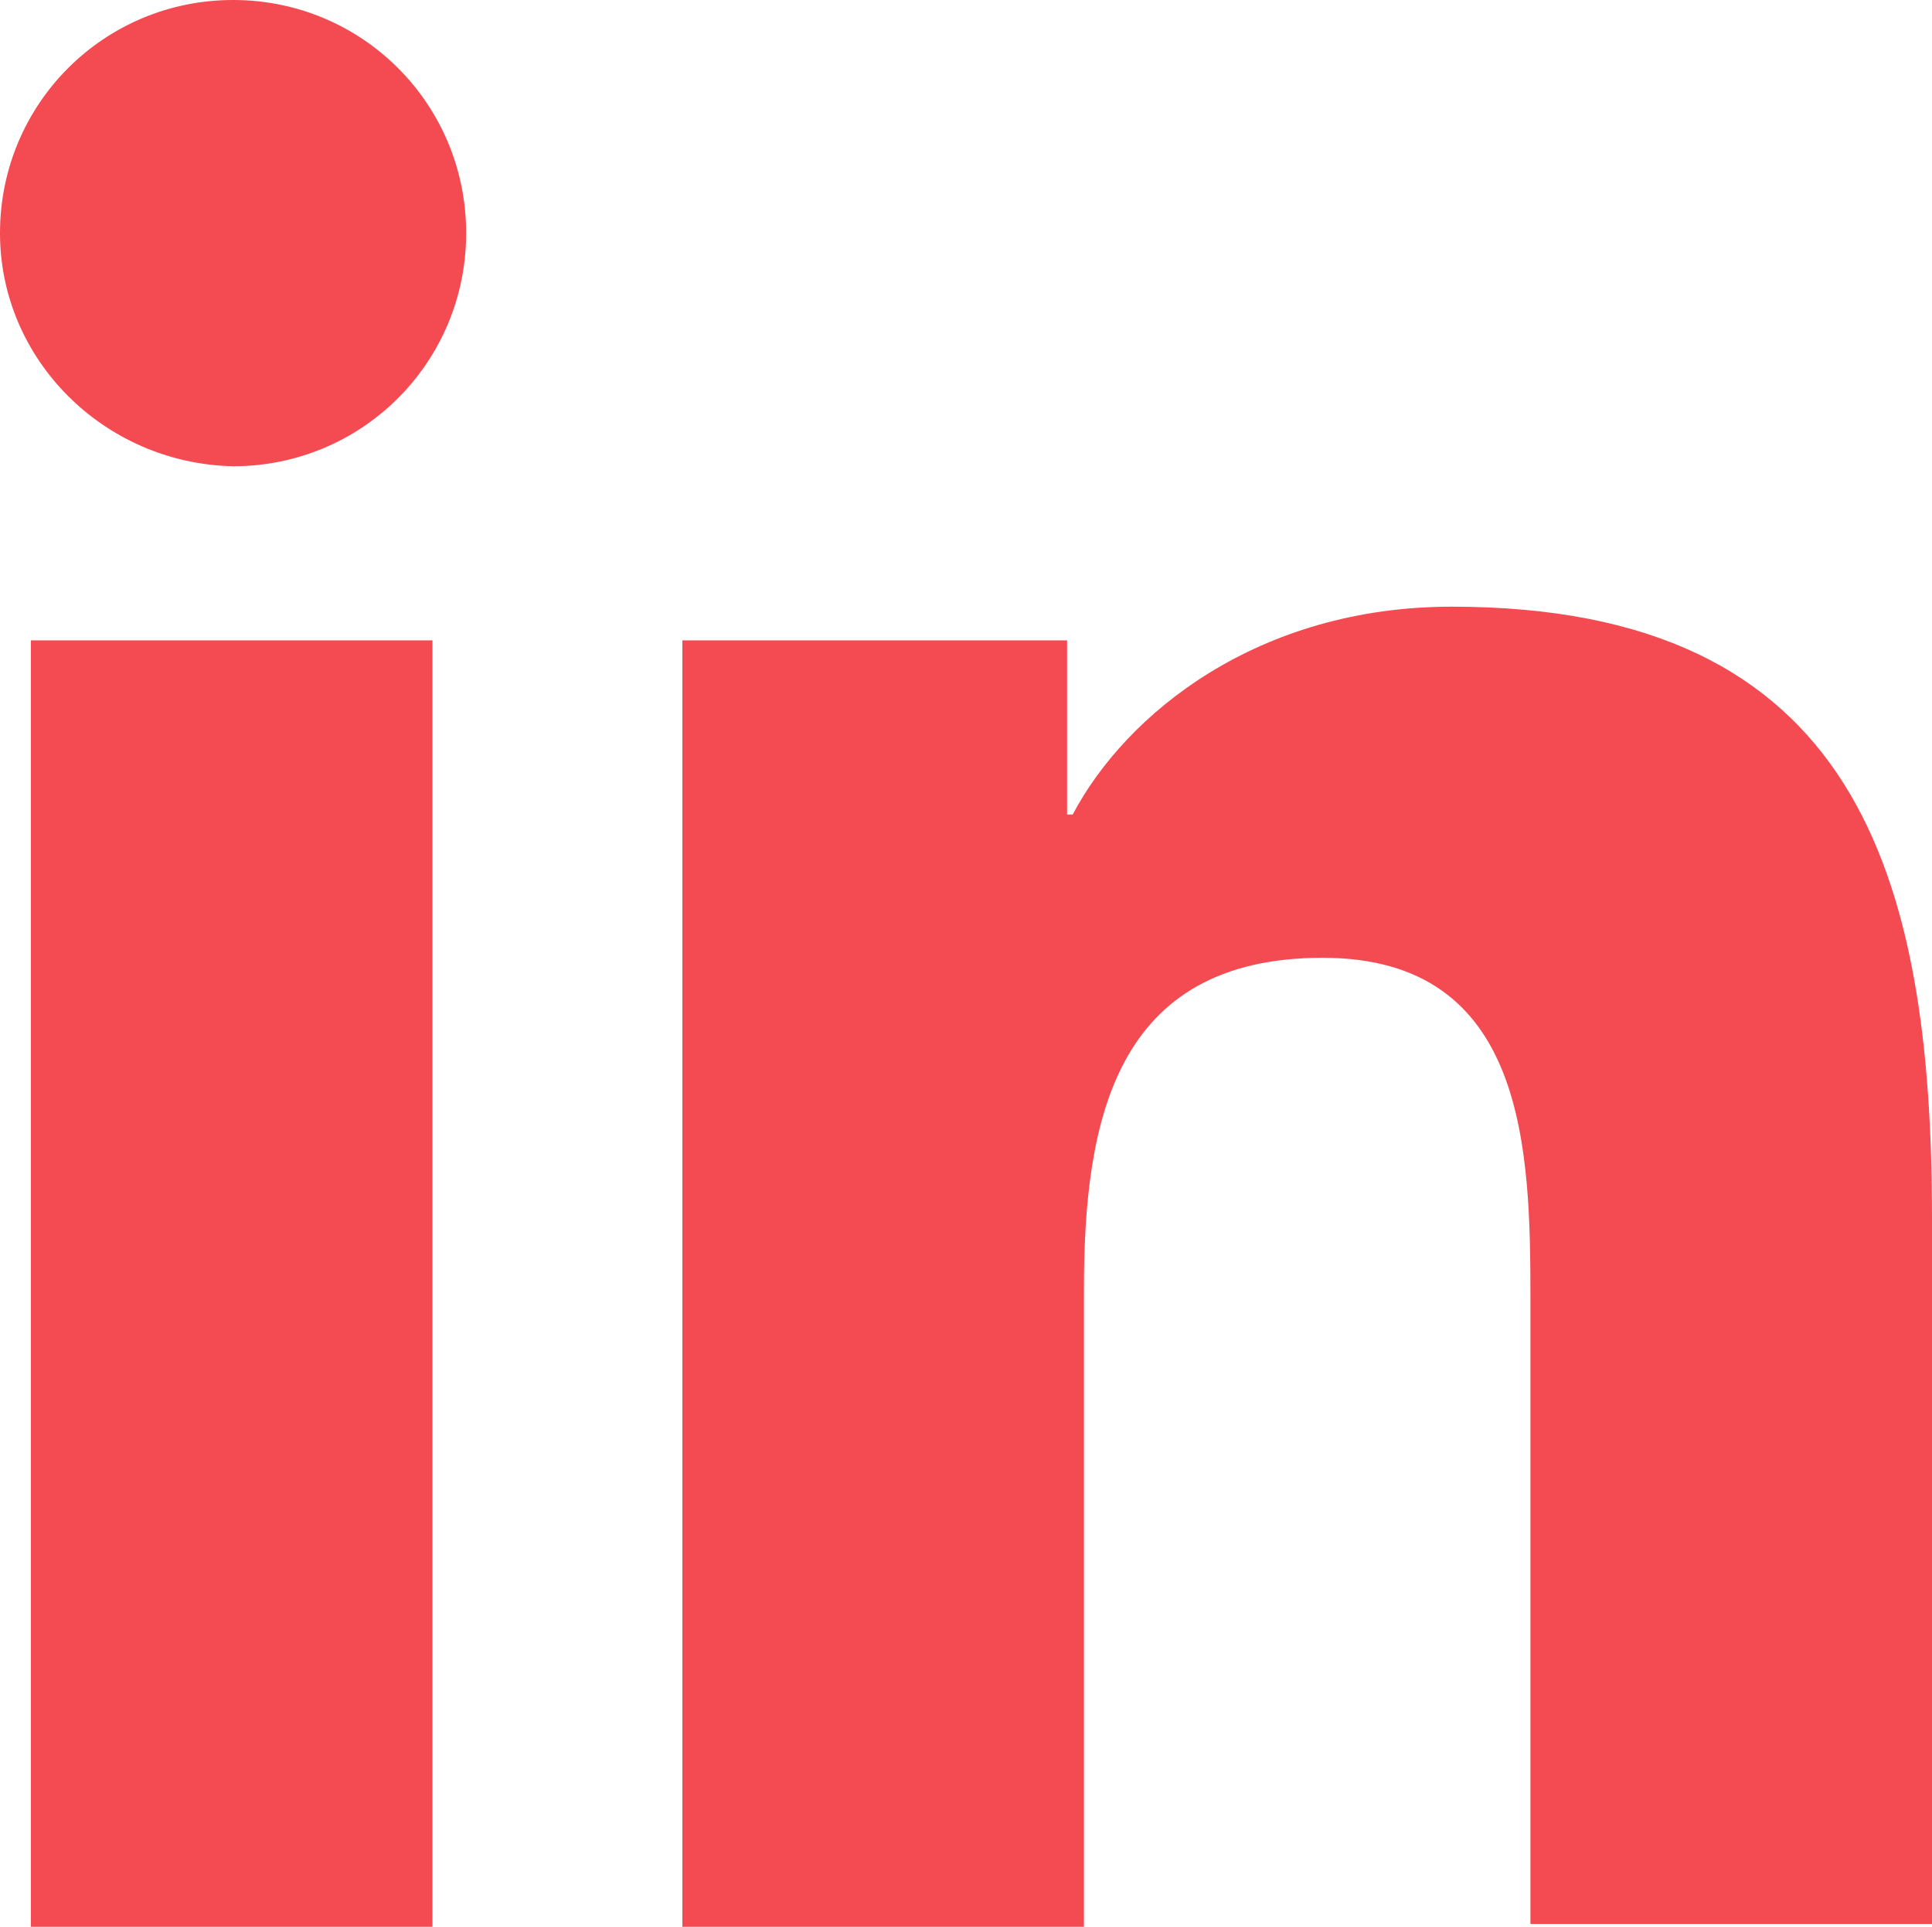
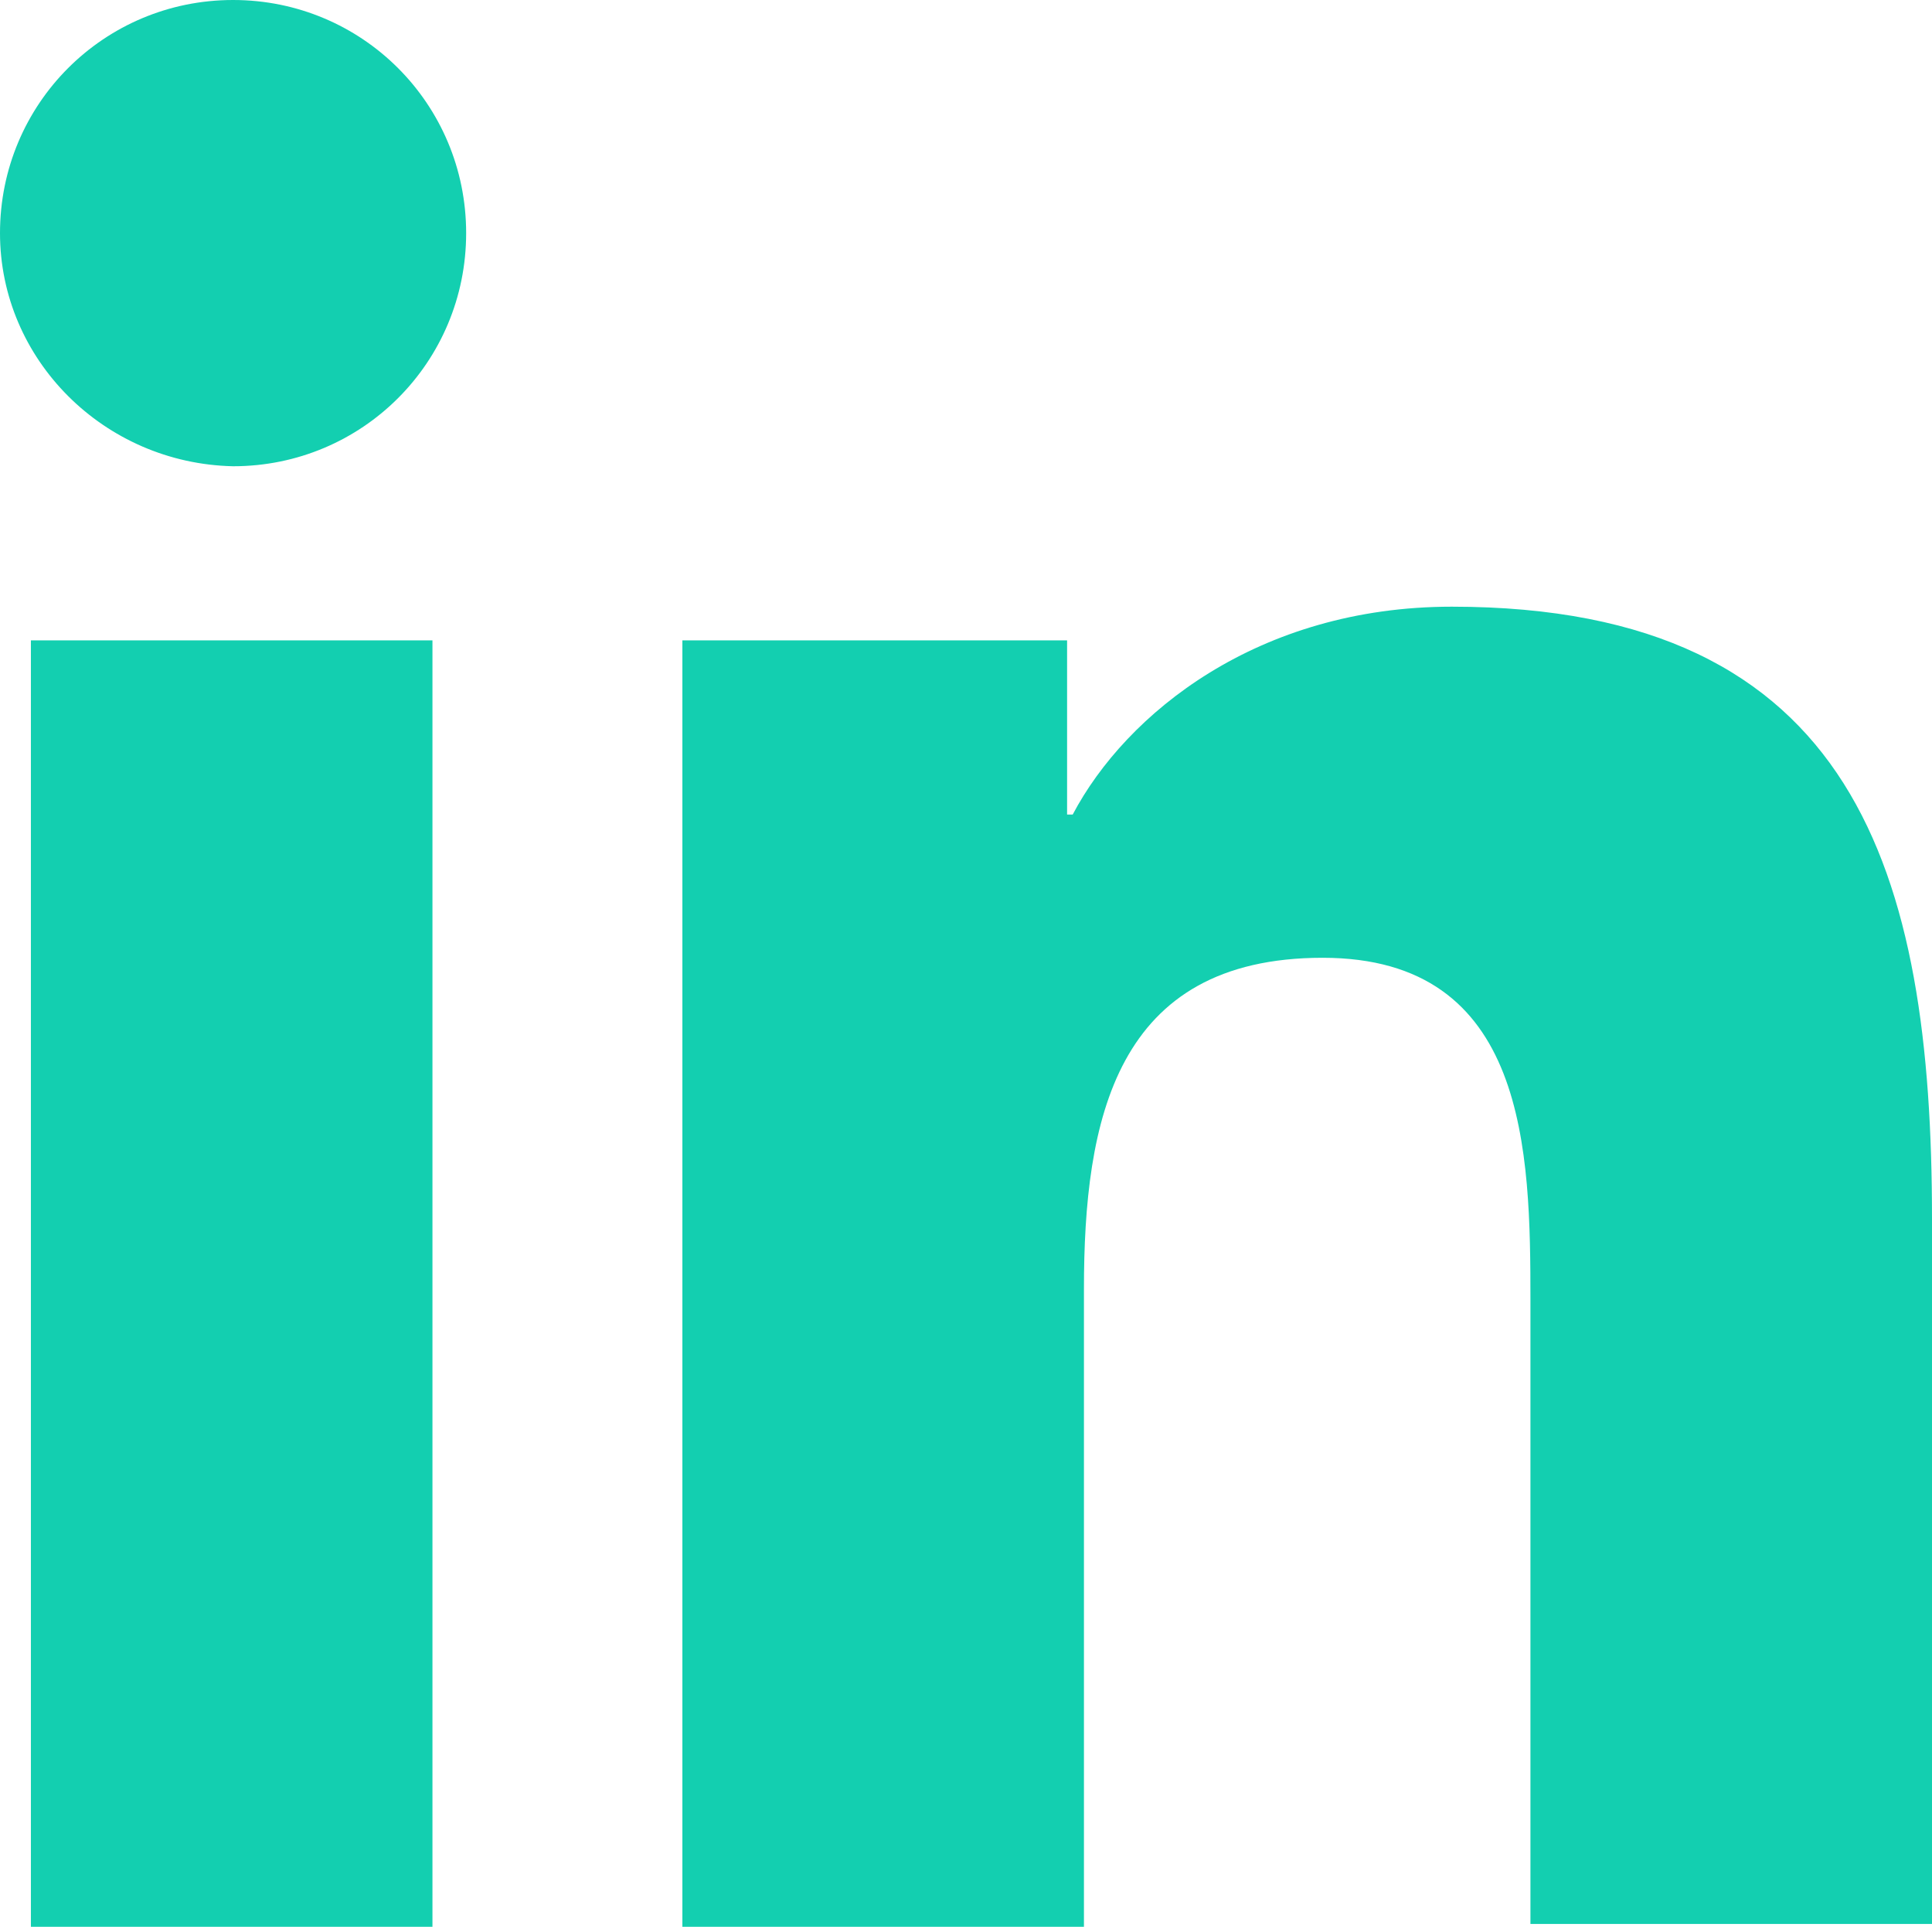
- <svg xmlns="http://www.w3.org/2000/svg" version="1.1" id="Layer_1" x="0px" y="0px" viewBox="0 0 68.8 68.6" style="enable-background:new 0 0 68.8 68.6;" xml:space="preserve">
-   <style type="text/css">
- 	.st0{fill:#F44A52;}
- </style>
-   <g>
-     <path class="st0" d="M1.1,22.8h14.3v45.8H1.1C1.1,68.6,1.1,22.8,1.1,22.8z M8.3,0c4.6,0,8.3,3.7,8.3,8.3s-3.7,8.3-8.3,8.3   C3.7,16.5,0,12.8,0,8.3C0,3.7,3.7,0,8.3,0" />
-     <path class="st0" d="M24.3,22.8H38V29h0.2c1.9-3.6,6.6-7.4,13.5-7.4c14.4,0,17.1,9.5,17.1,21.8v25.1H54.5V46.3   c0-5.3-0.1-12.2-7.4-12.2c-7.4,0-8.5,5.8-8.5,11.8v22.7H24.3C24.3,68.6,24.3,22.8,24.3,22.8z" />
+ <svg xmlns="http://www.w3.org/2000/svg" viewBox="0 0 68.8 68.6" enable-background="new 0 0 68.8 68.6">
+   <g fill="#13CFB0">
+     <path d="M1.1 22.8h14.3v45.8h-14.3v-45.8zm7.2-22.8c4.6 0 8.3 3.7 8.3 8.3 0 4.6-3.7 8.3-8.3 8.3-4.6-.1-8.3-3.8-8.3-8.3 0-4.6 3.7-8.3 8.3-8.3" />
+     <path d="M24.3 22.8h13.7v6.2h.2c1.9-3.6 6.6-7.4 13.5-7.4 14.4 0 17.1 9.5 17.1 21.8v25.1h-14.3v-22.2c0-5.3-.1-12.2-7.4-12.2-7.4 0-8.5 5.8-8.5 11.8v22.7h-14.3v-45.8z" />
  </g>
</svg>
